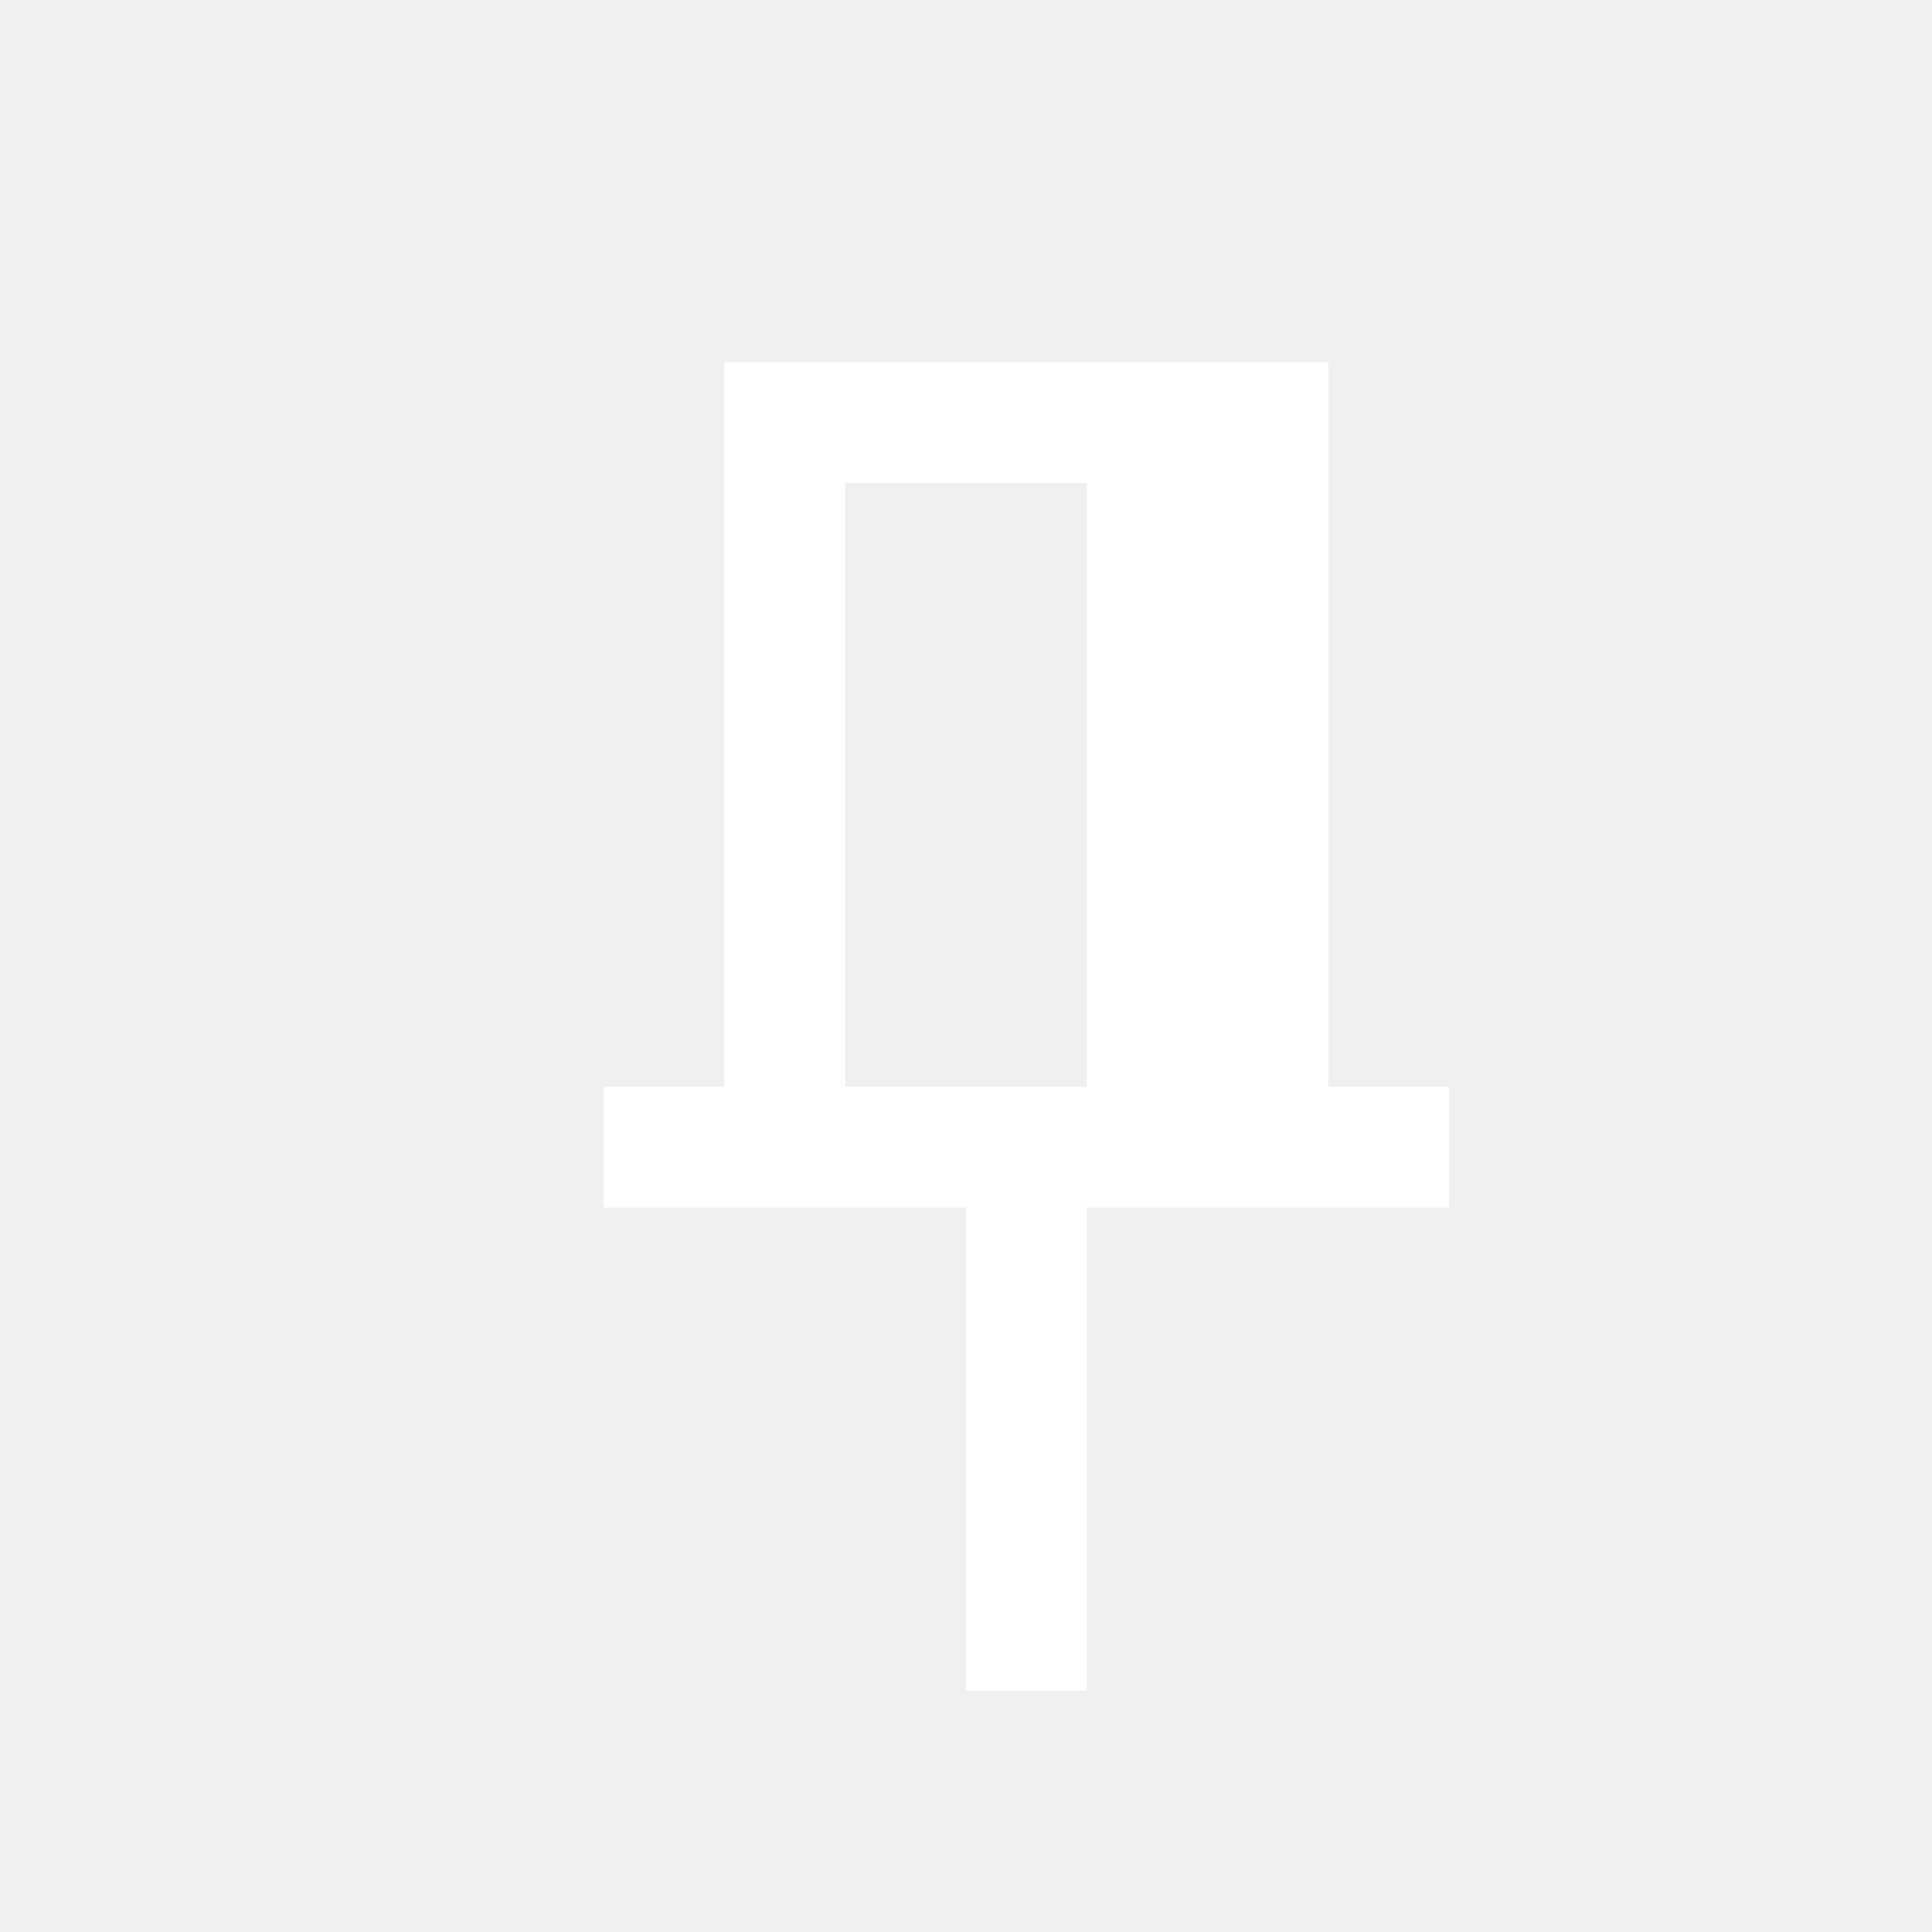
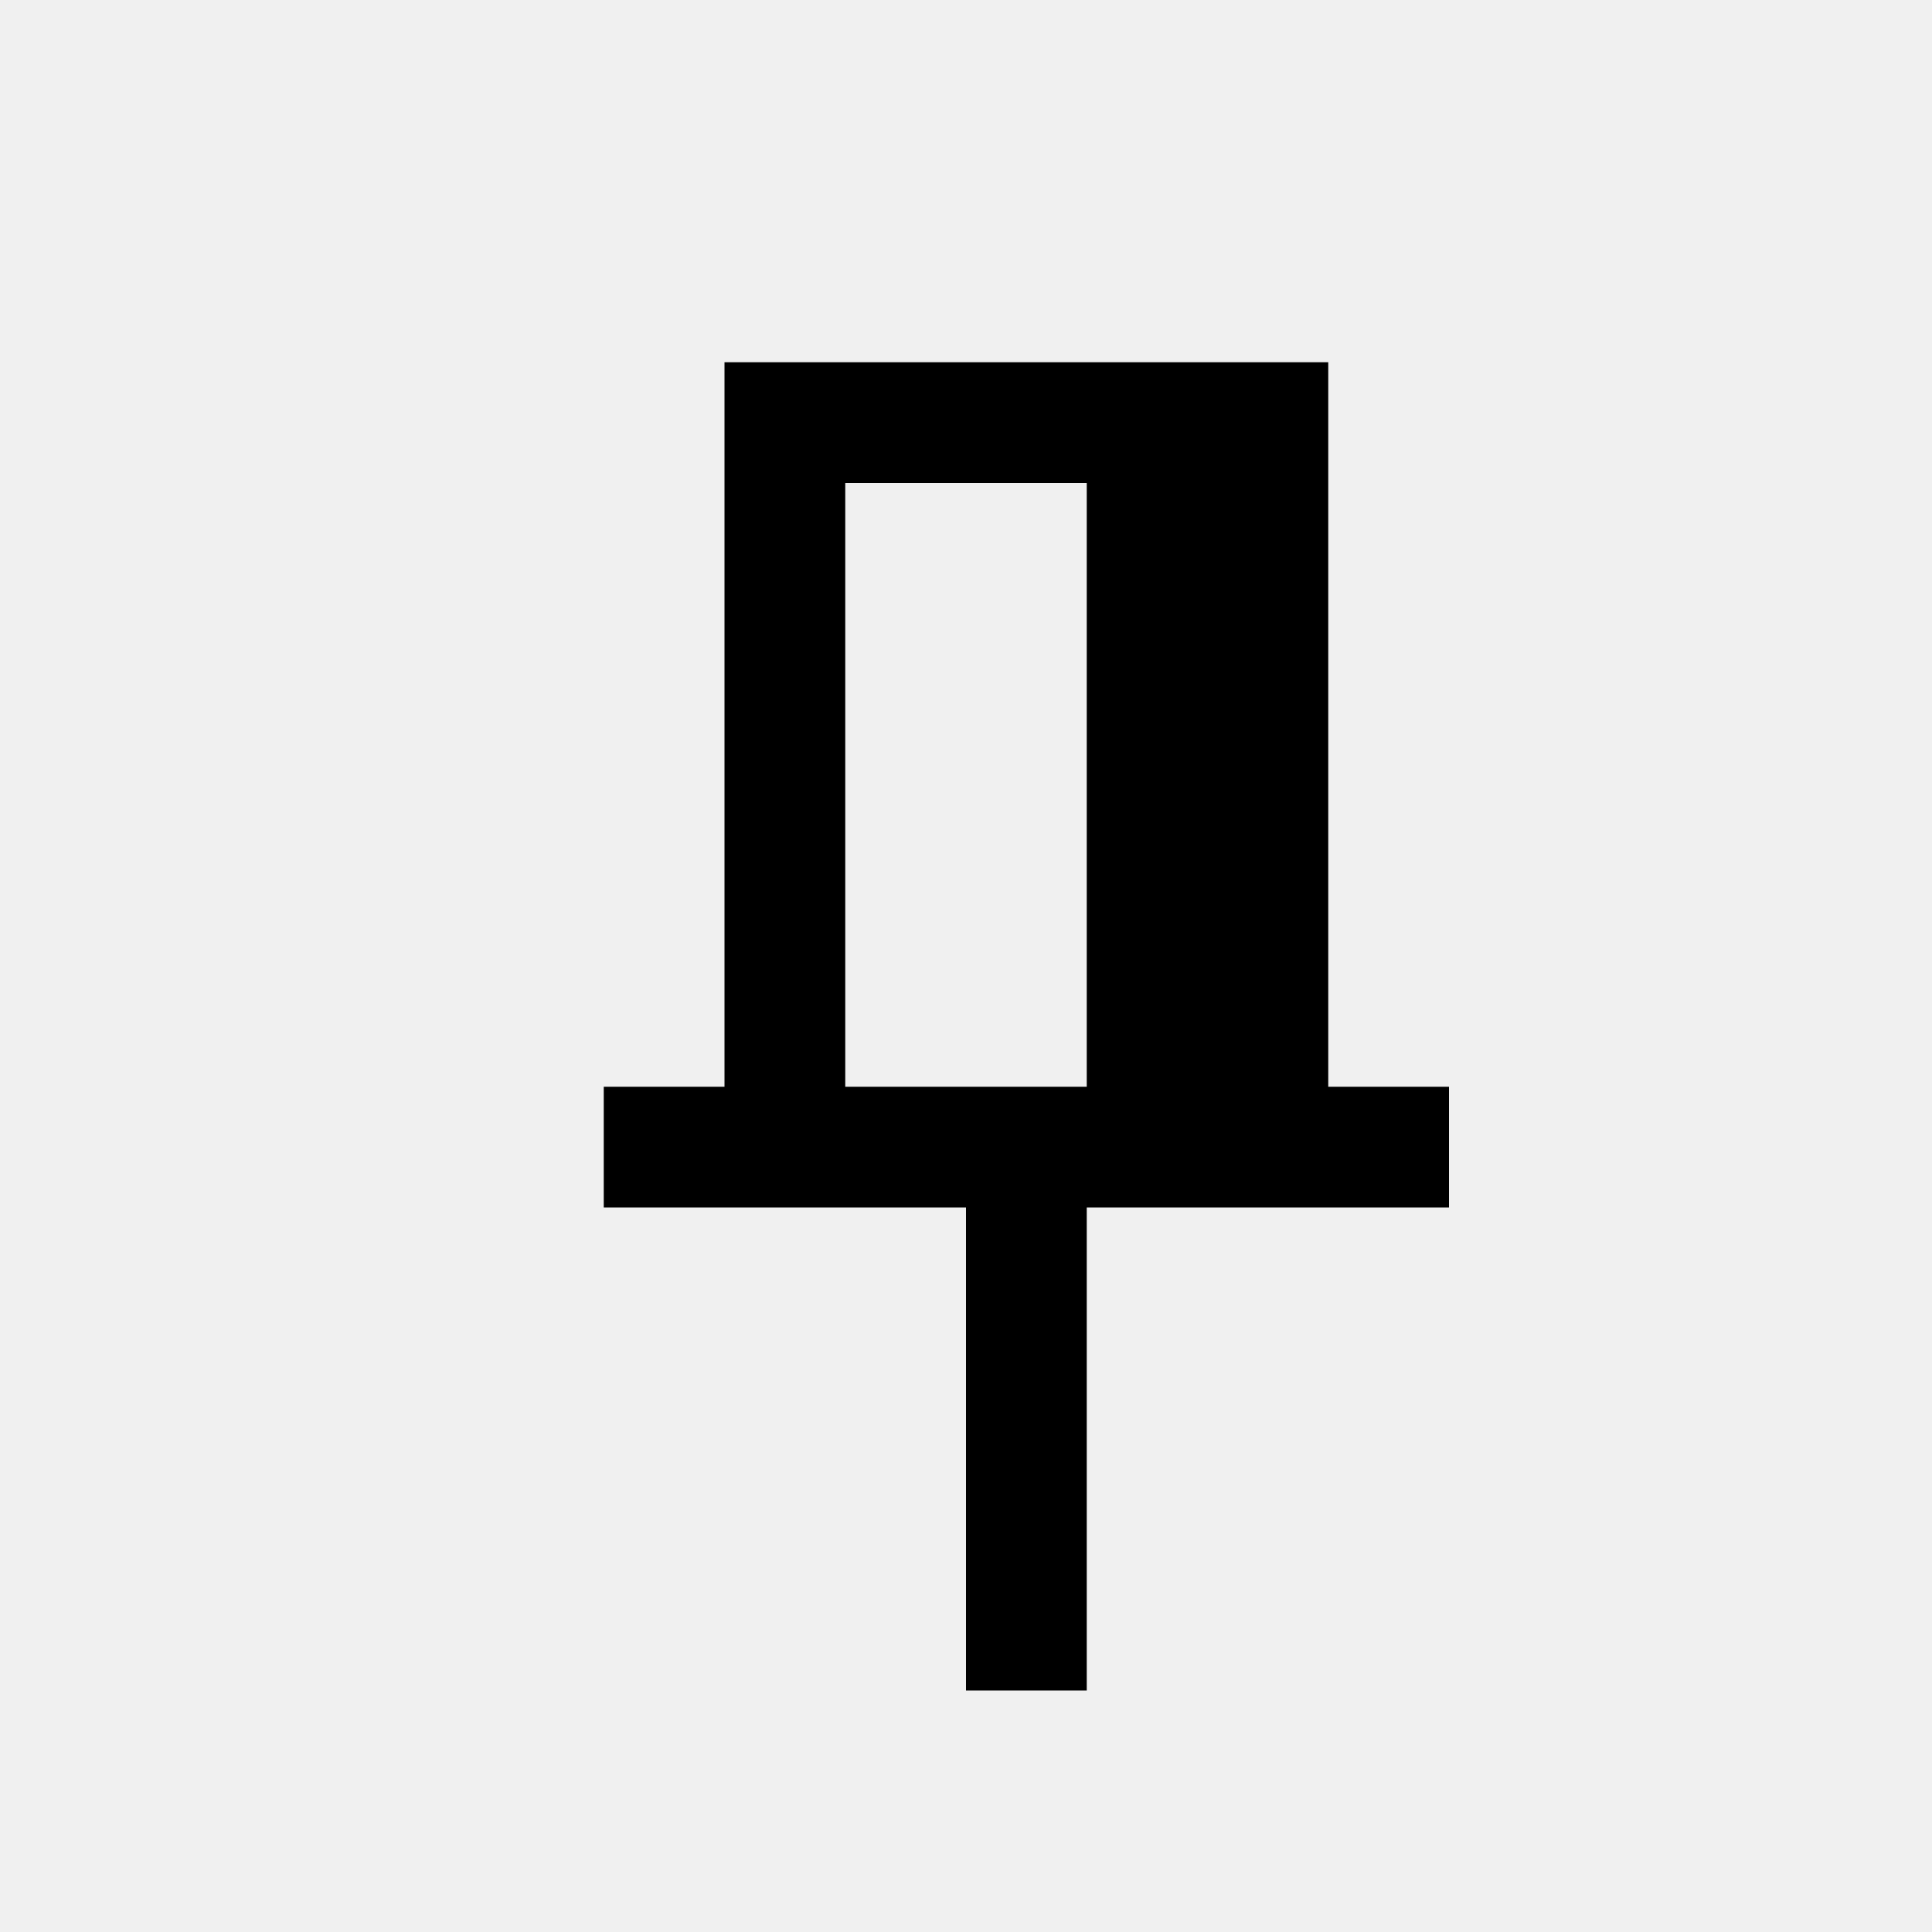
<svg xmlns="http://www.w3.org/2000/svg" width="16" height="16" enable-background="new 0 0 122.879 122.867" version="1.1" viewBox="0 0 16 16" xml:space="preserve">
-   <path d="m6 3v6h-1v1h3v4h1v-4h3v-1h-1v-6h-4zm1 1h2v5h-2z" color="#000000" fill="#ffffff" style="-inkscape-stroke:none" />
+   <path d="m6 3v6h-1v1h3v4h1v-4h3v-1h-1v-6h-4zm1 1h2v5h-2z" color="#000000" style="-inkscape-stroke:none" />
</svg>
